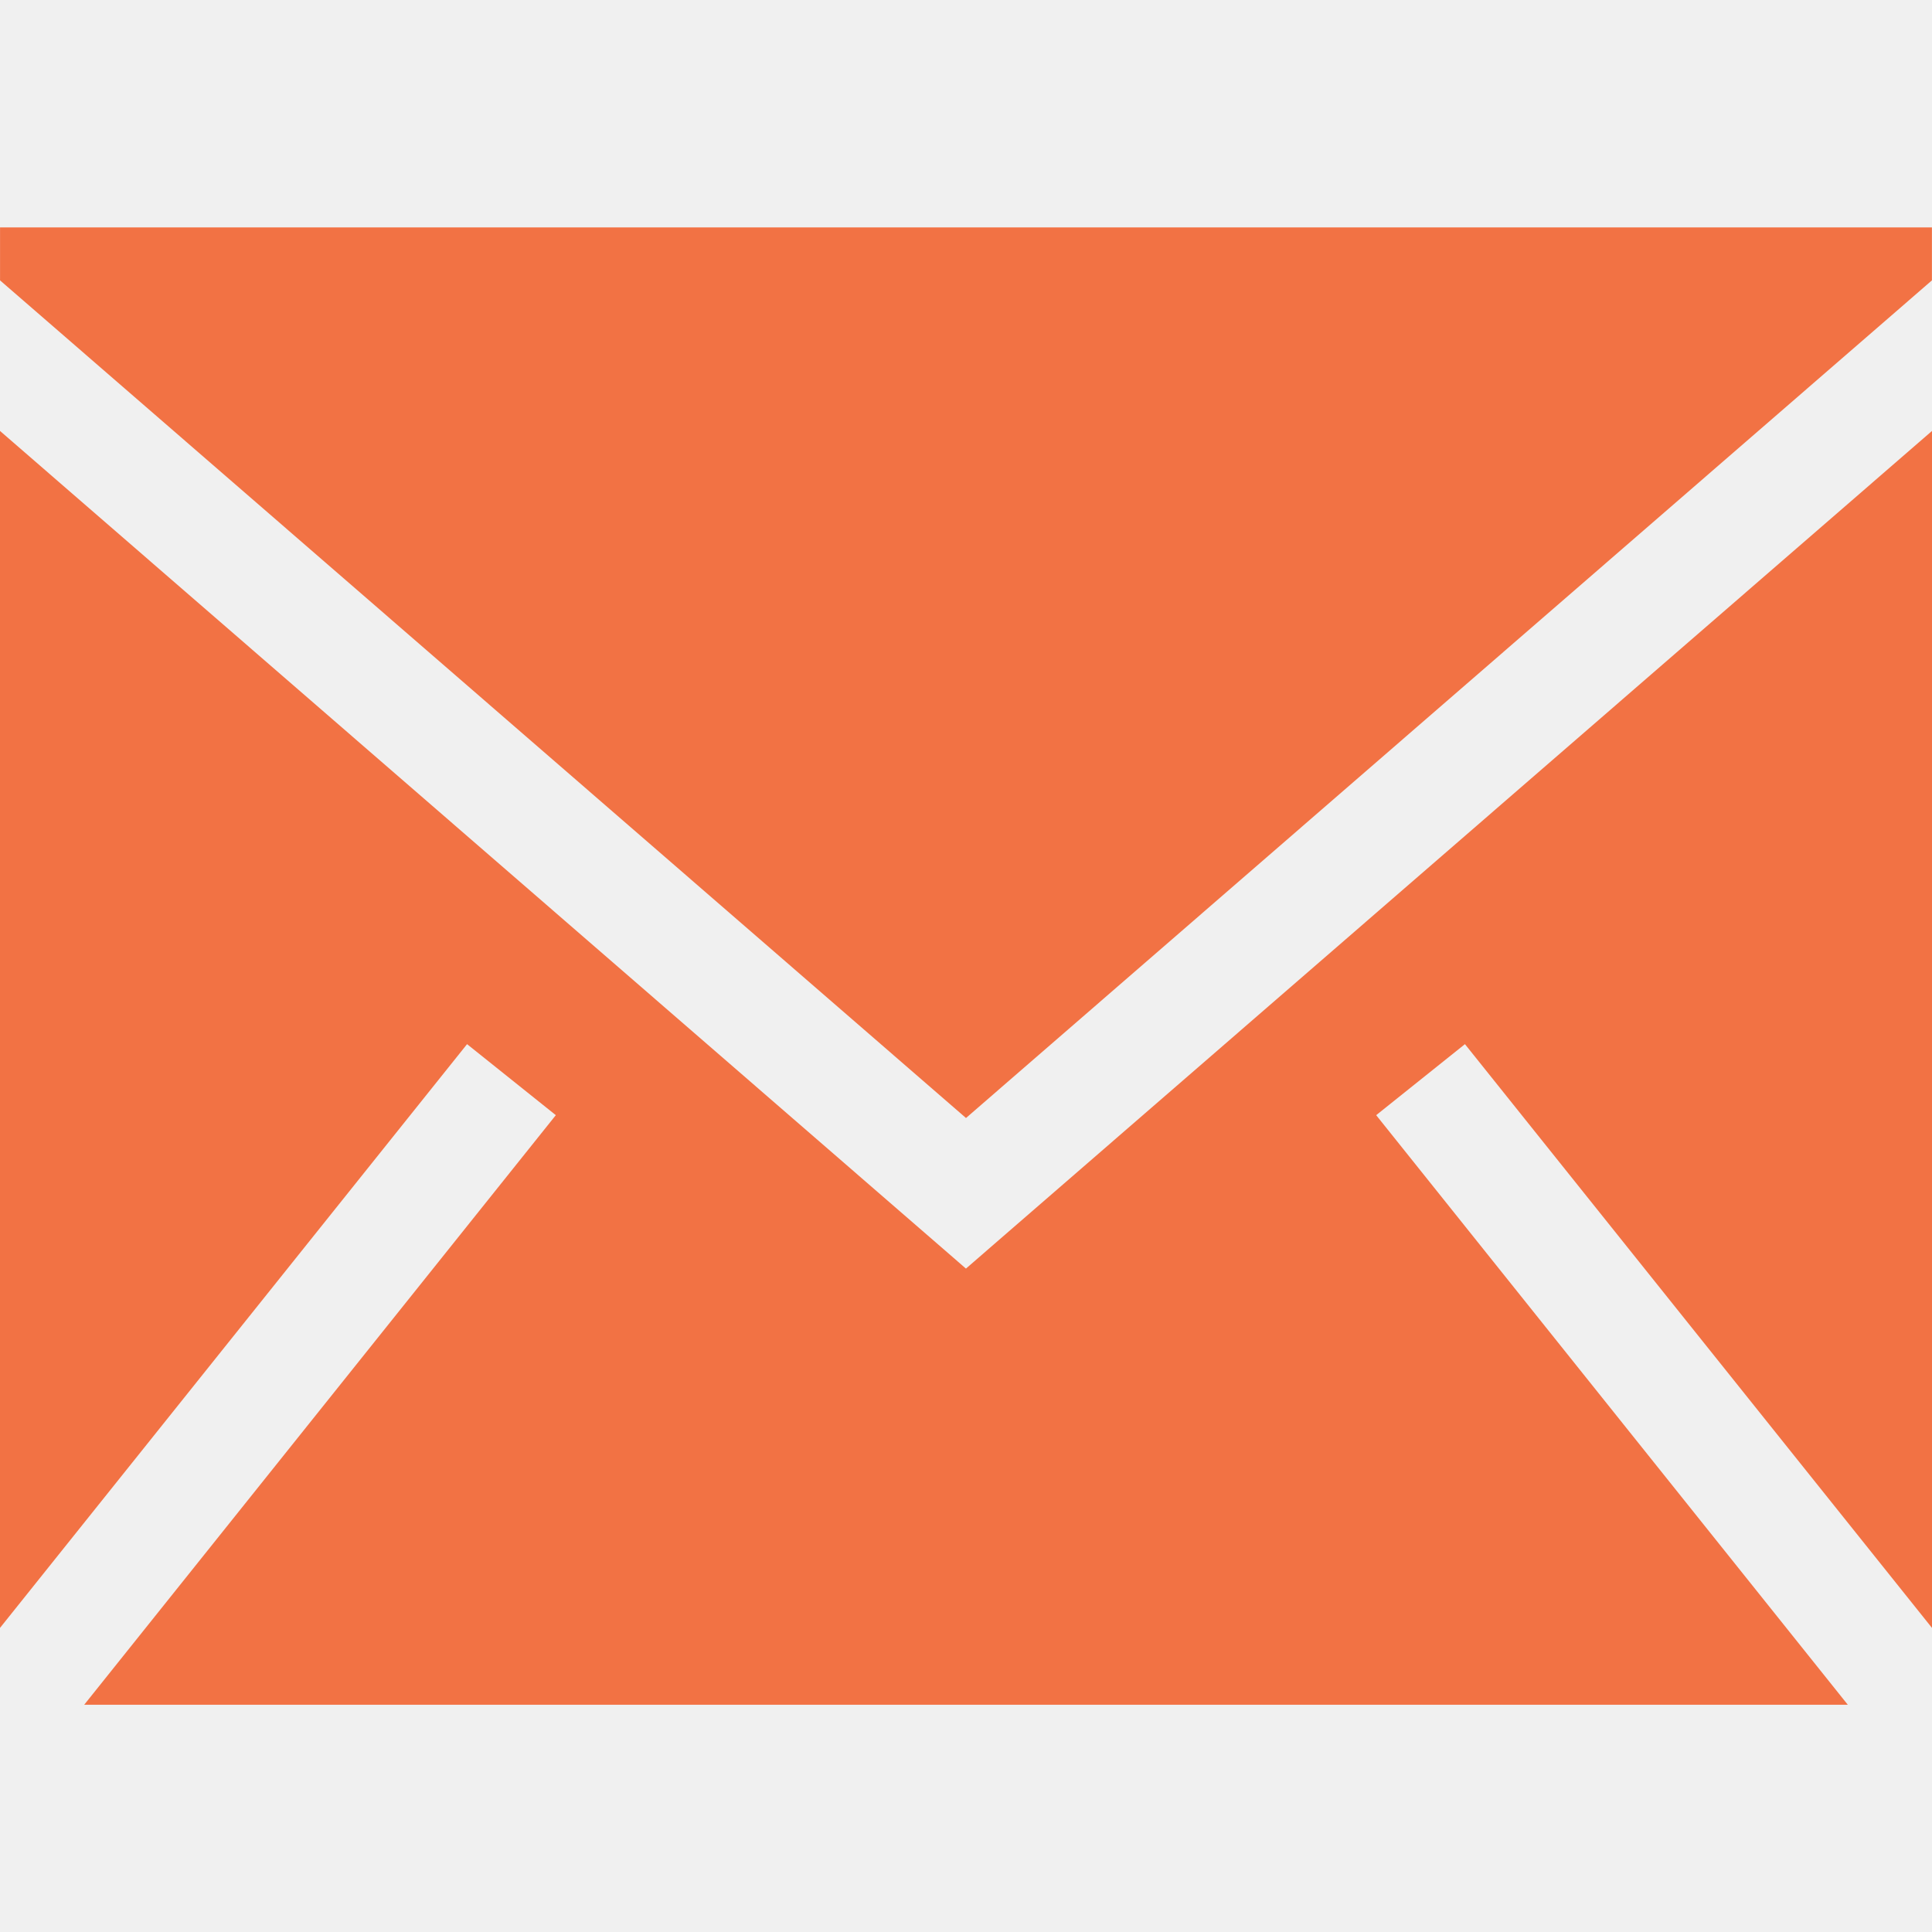
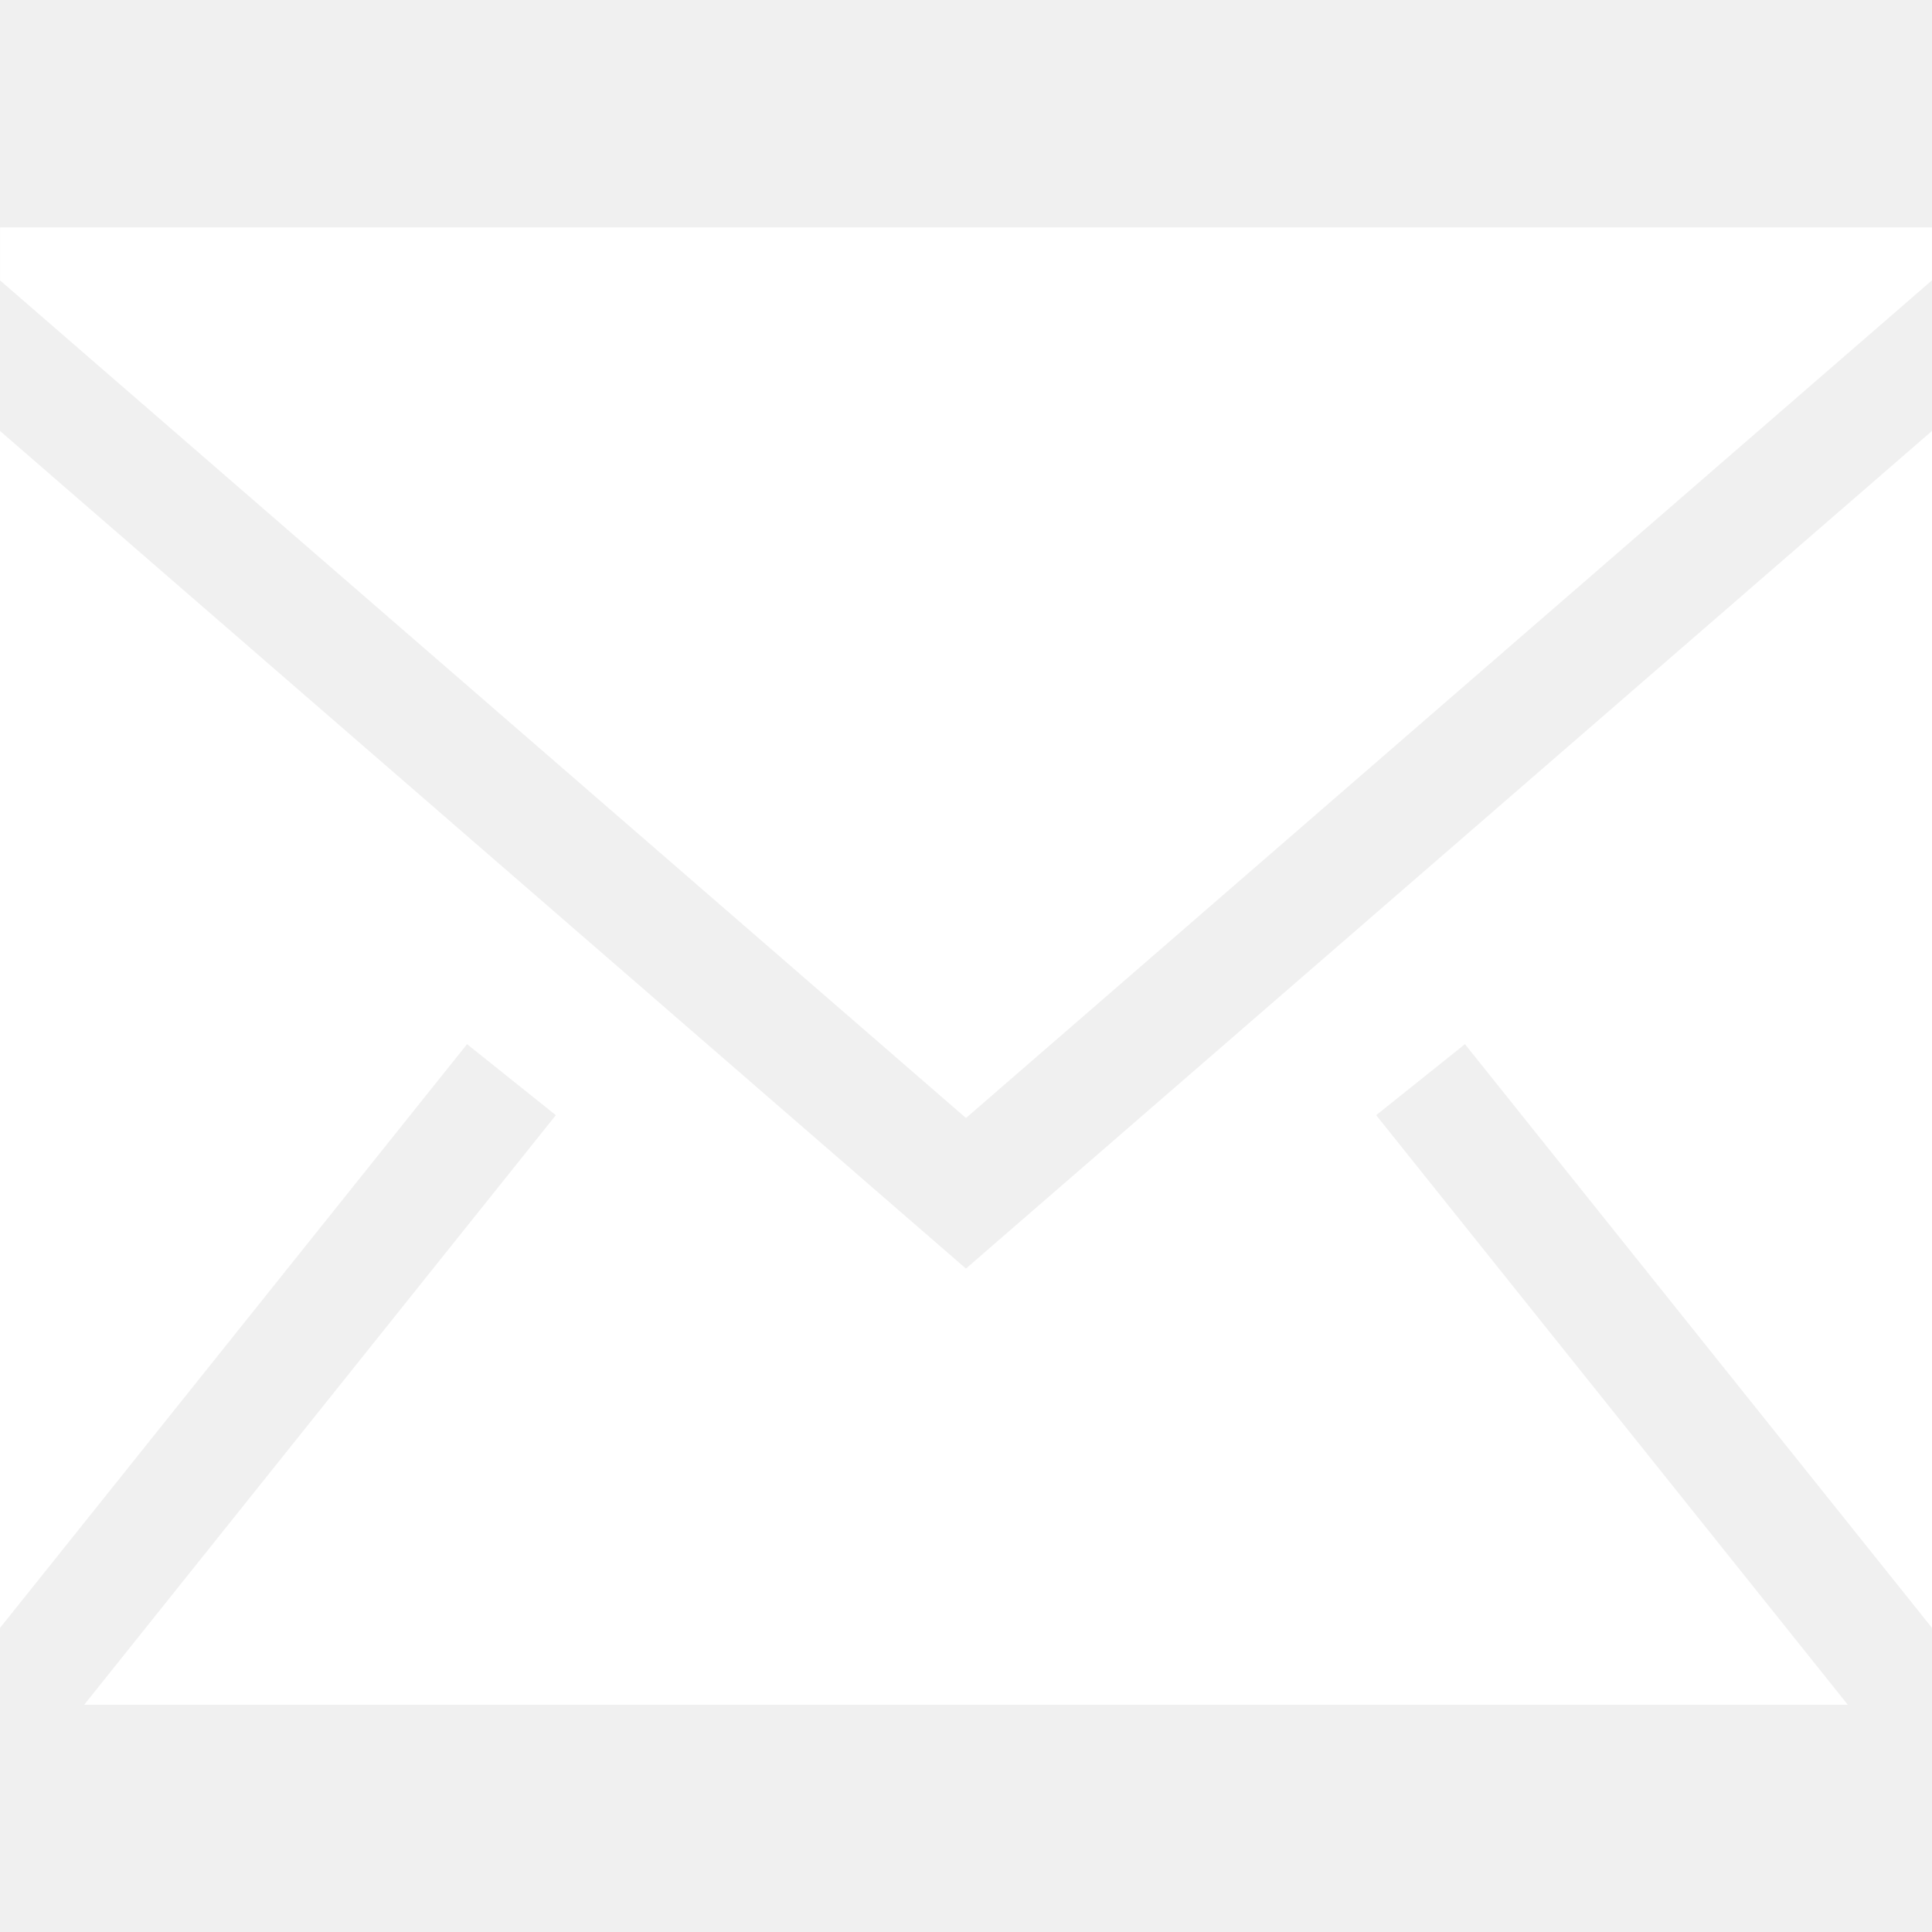
- <svg xmlns="http://www.w3.org/2000/svg" fill="#F27244" width="800px" height="800px" viewBox="0 0 1920 1920">
+ <svg xmlns="http://www.w3.org/2000/svg" fill="white" width="800px" height="800px" viewBox="0 0 1920 1920">
  <path d="M1920 428.266v1189.54l-464.16-580.146-88.203 70.585 468.679 585.904H83.684l468.679-585.904-88.202-70.585L0 1617.805V428.265l959.944 832.441L1920 428.266ZM1919.932 226v52.627l-959.943 832.44L.045 278.628V226h1919.887Z" fill-rule="evenodd" />
</svg>
